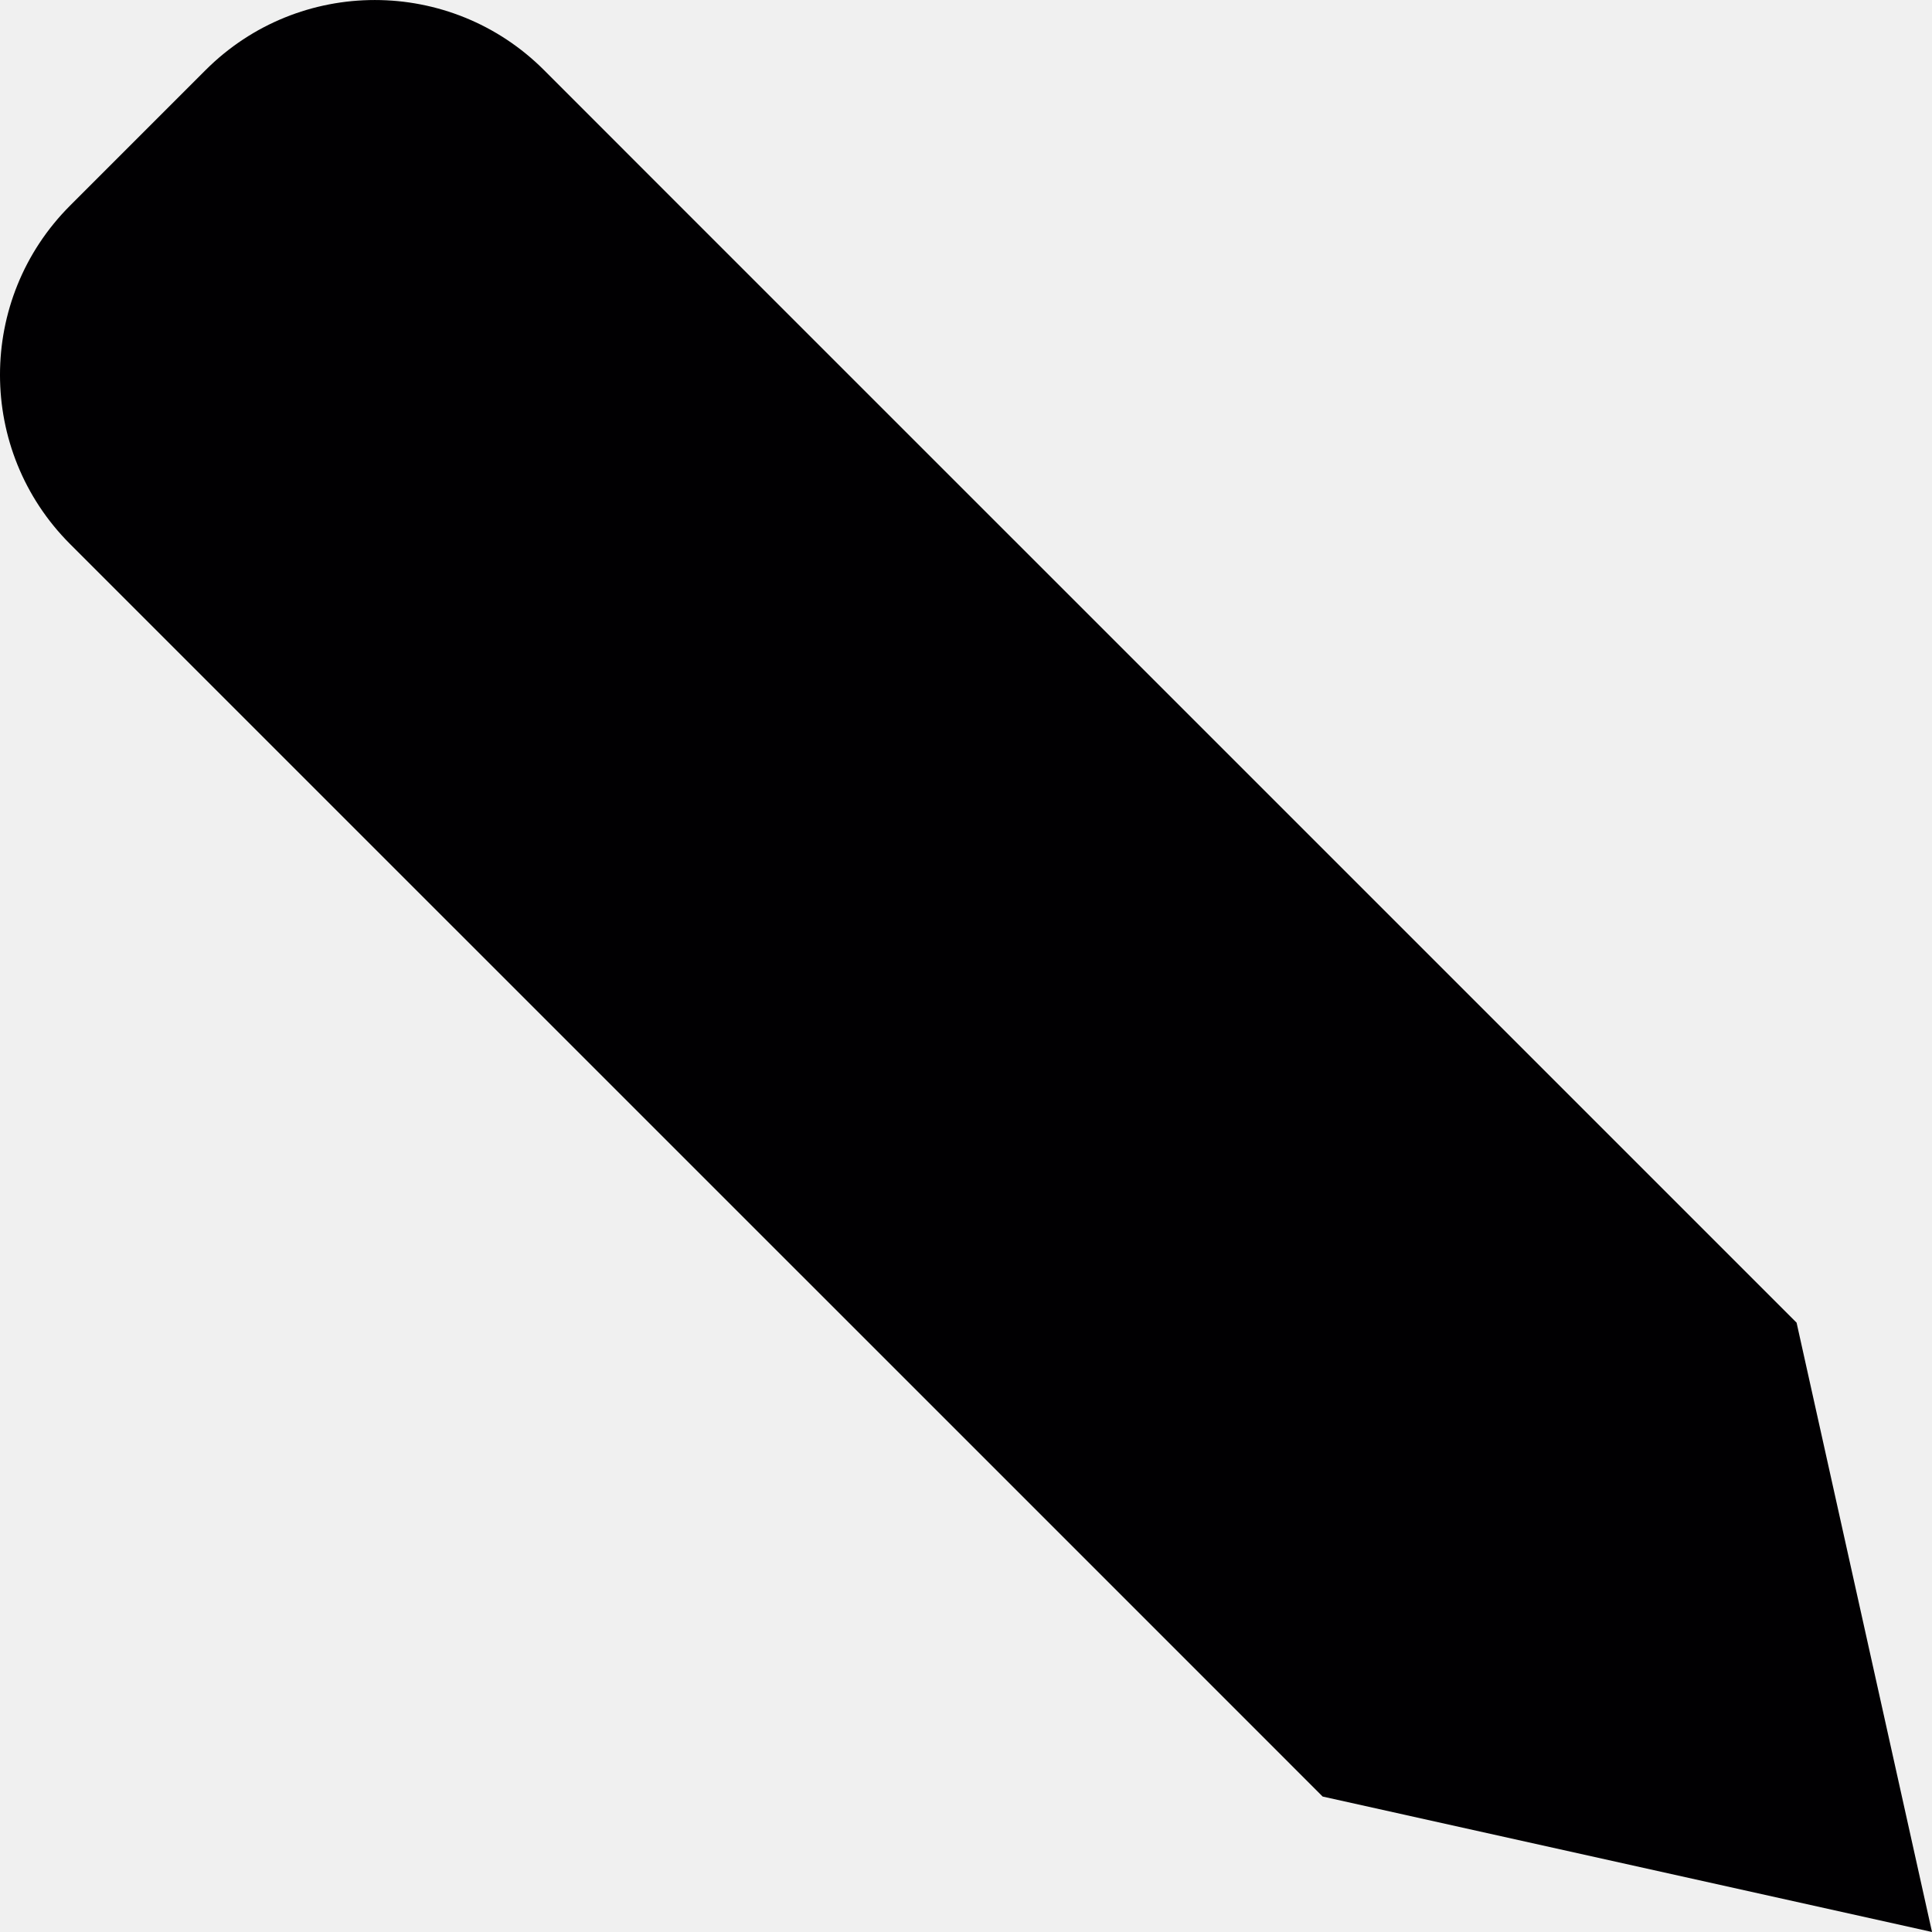
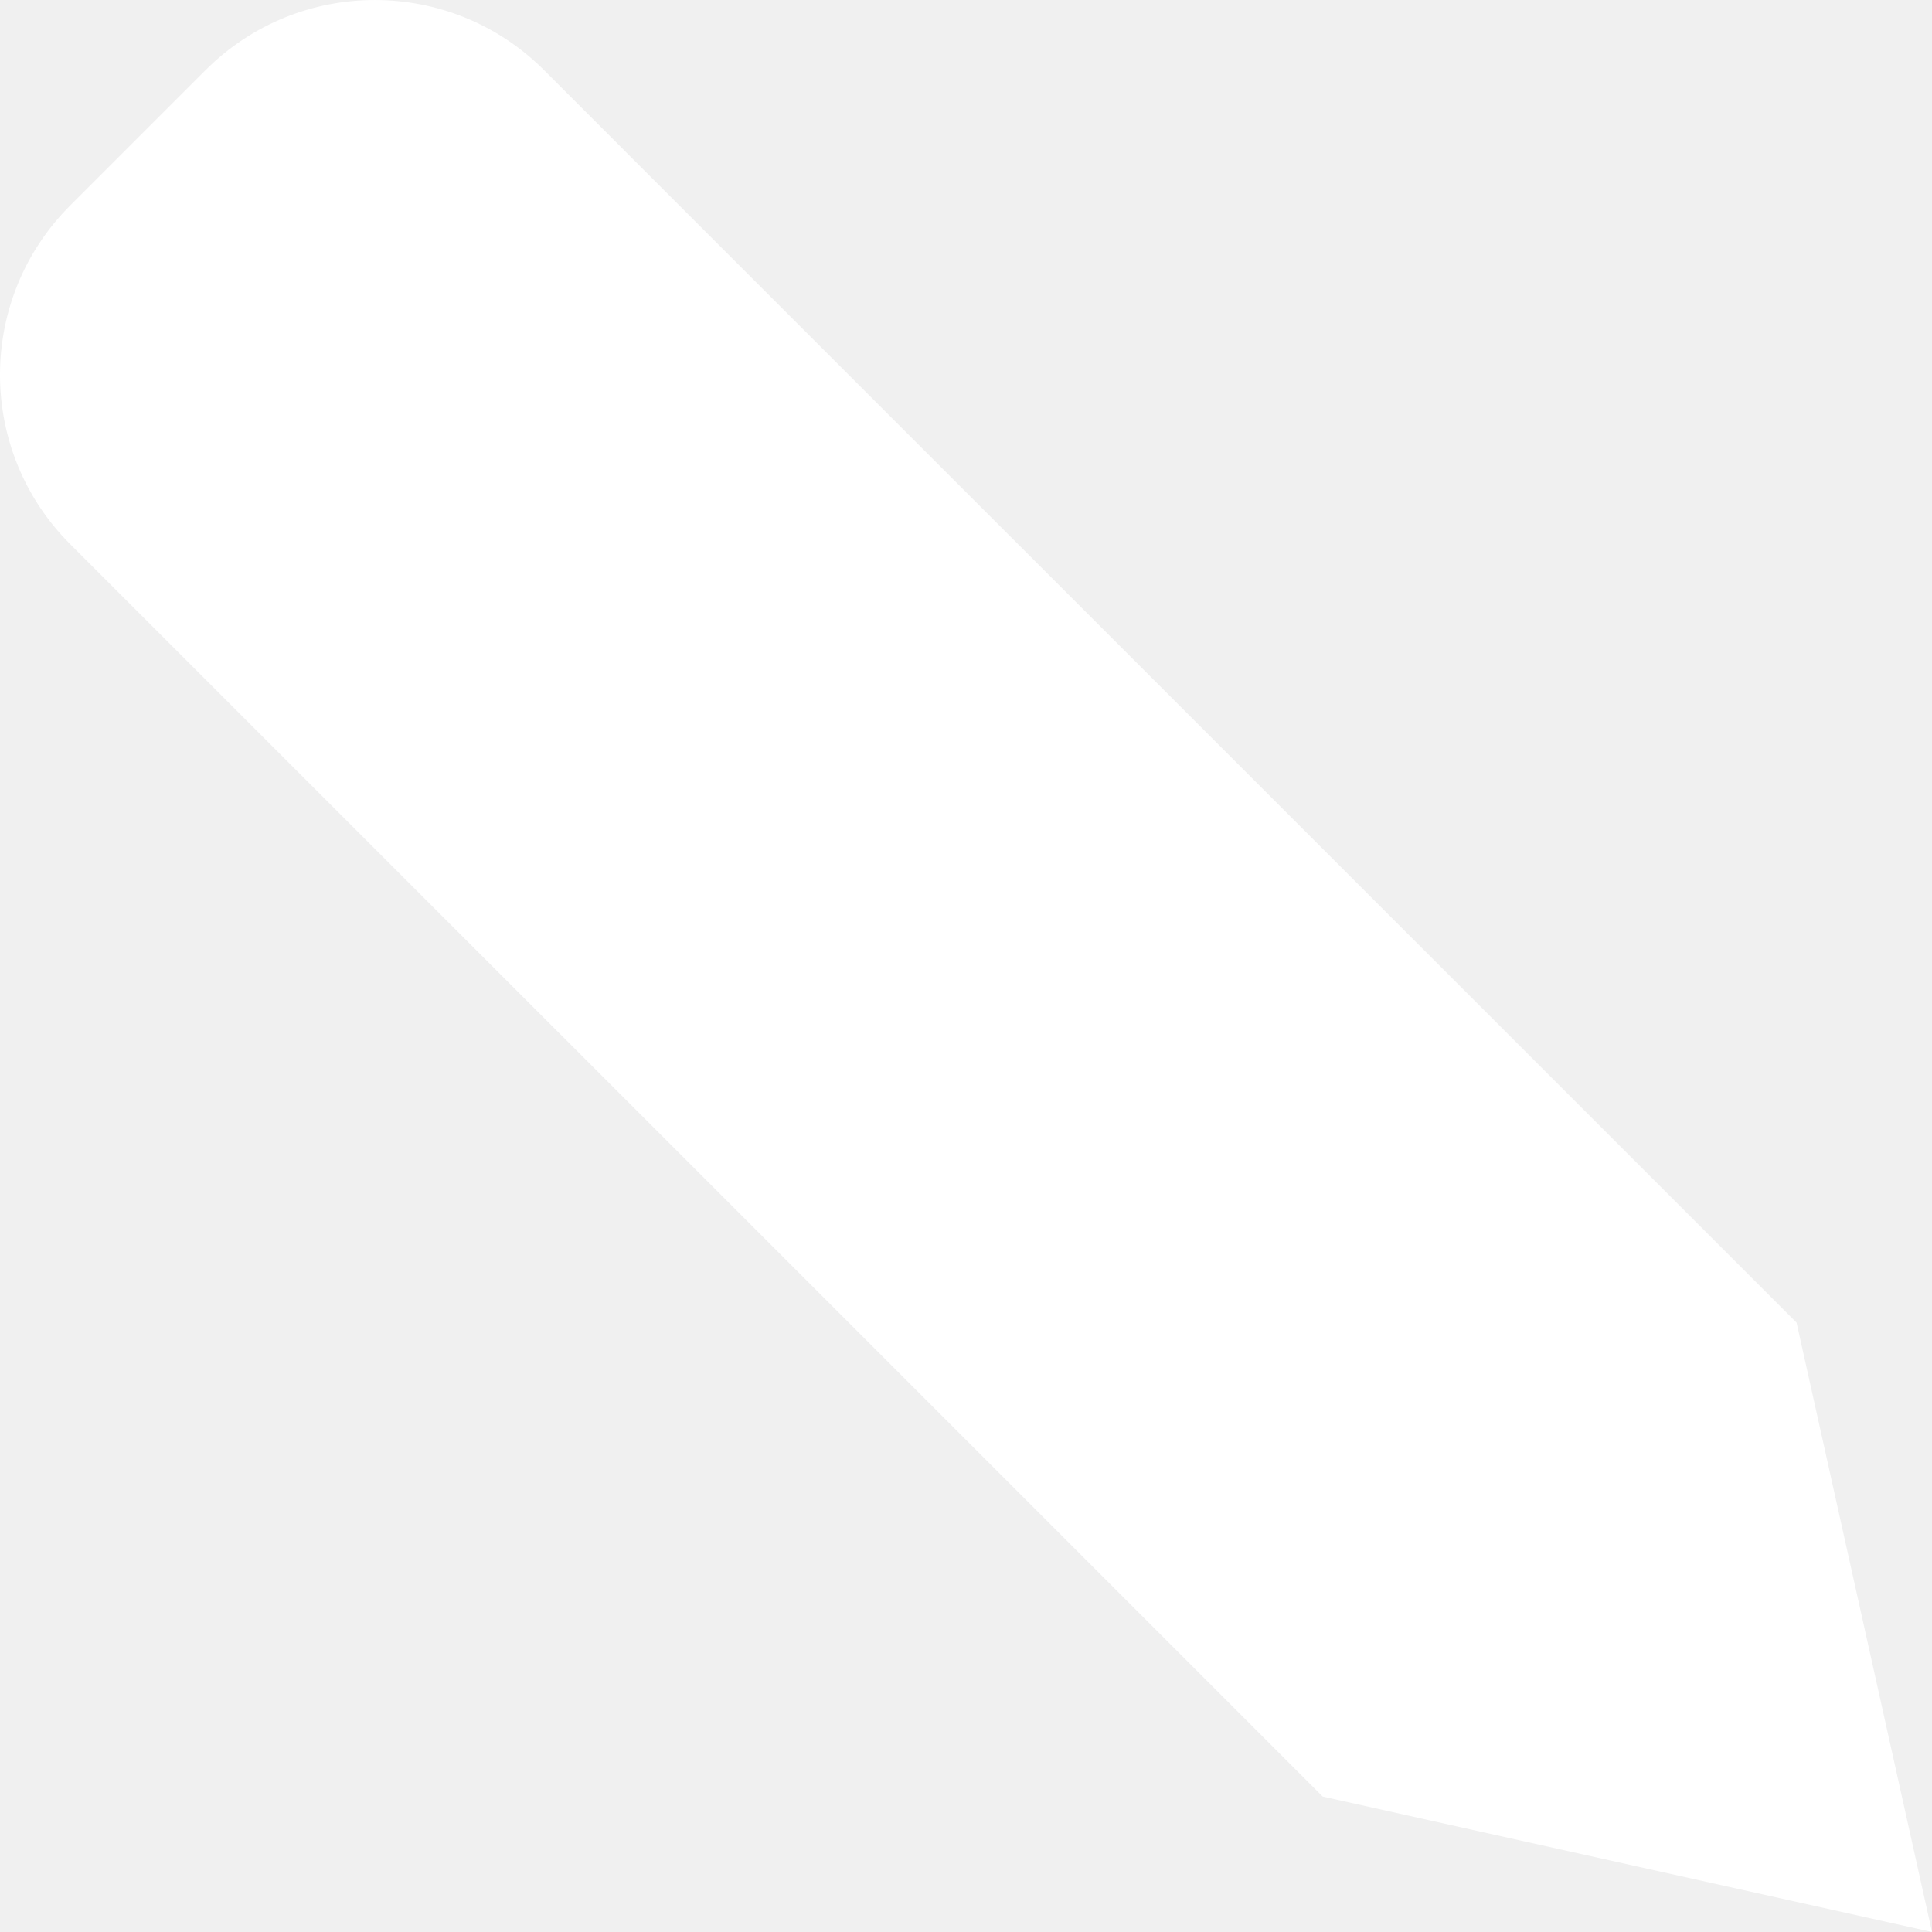
<svg xmlns="http://www.w3.org/2000/svg" version="1.1" id="Capa_1" x="0px" y="0px" viewBox="0 0 255.375 255.375" style="enable-background:new 0 0 255.375 255.375;" xml:space="preserve">
  <defs id="defs953" />
-   <g id="g918">
-     <path style="fill:#010002" d="m 71.915,9.271 c -12.358,-12.358 -32.39,-12.358 -44.747,0 l -17.9,17.9 c -12.358,12.358 -12.358,32.39 0,44.747 l 17.9,17.9 L 89.81,27.176 Z M 197.204,134.56 134.562,197.196 27.168,89.818 89.81,27.176 Z m -22.371,102.912 80.542,17.9 -17.9,-80.542 -40.271,-40.27 -62.642,62.636 z" id="path916" />
+   <g id="g918" style="fill:#ffffff;fill-opacity:1">
+     <path style="fill:#ffffff;fill-opacity:1" d="m 71.915,9.271 c -12.358,-12.358 -32.39,-12.358 -44.747,0 l -17.9,17.9 c -12.358,12.358 -12.358,32.39 0,44.747 l 17.9,17.9 L 89.81,27.176 Z M 197.204,134.56 134.562,197.196 27.168,89.818 89.81,27.176 Z m -22.371,102.912 80.542,17.9 -17.9,-80.542 -40.271,-40.27 -62.642,62.636 z" id="path916" />
  </g>
  <g id="g920">
</g>
  <g id="g922">
</g>
  <g id="g924">
</g>
  <g id="g926">
</g>
  <g id="g928">
</g>
  <g id="g930">
</g>
  <g id="g932">
</g>
  <g id="g934">
</g>
  <g id="g936">
</g>
  <g id="g938">
</g>
  <g id="g940">
</g>
  <g id="g942">
</g>
  <g id="g944">
</g>
  <g id="g946">
</g>
  <g id="g948">
</g>
</svg>
